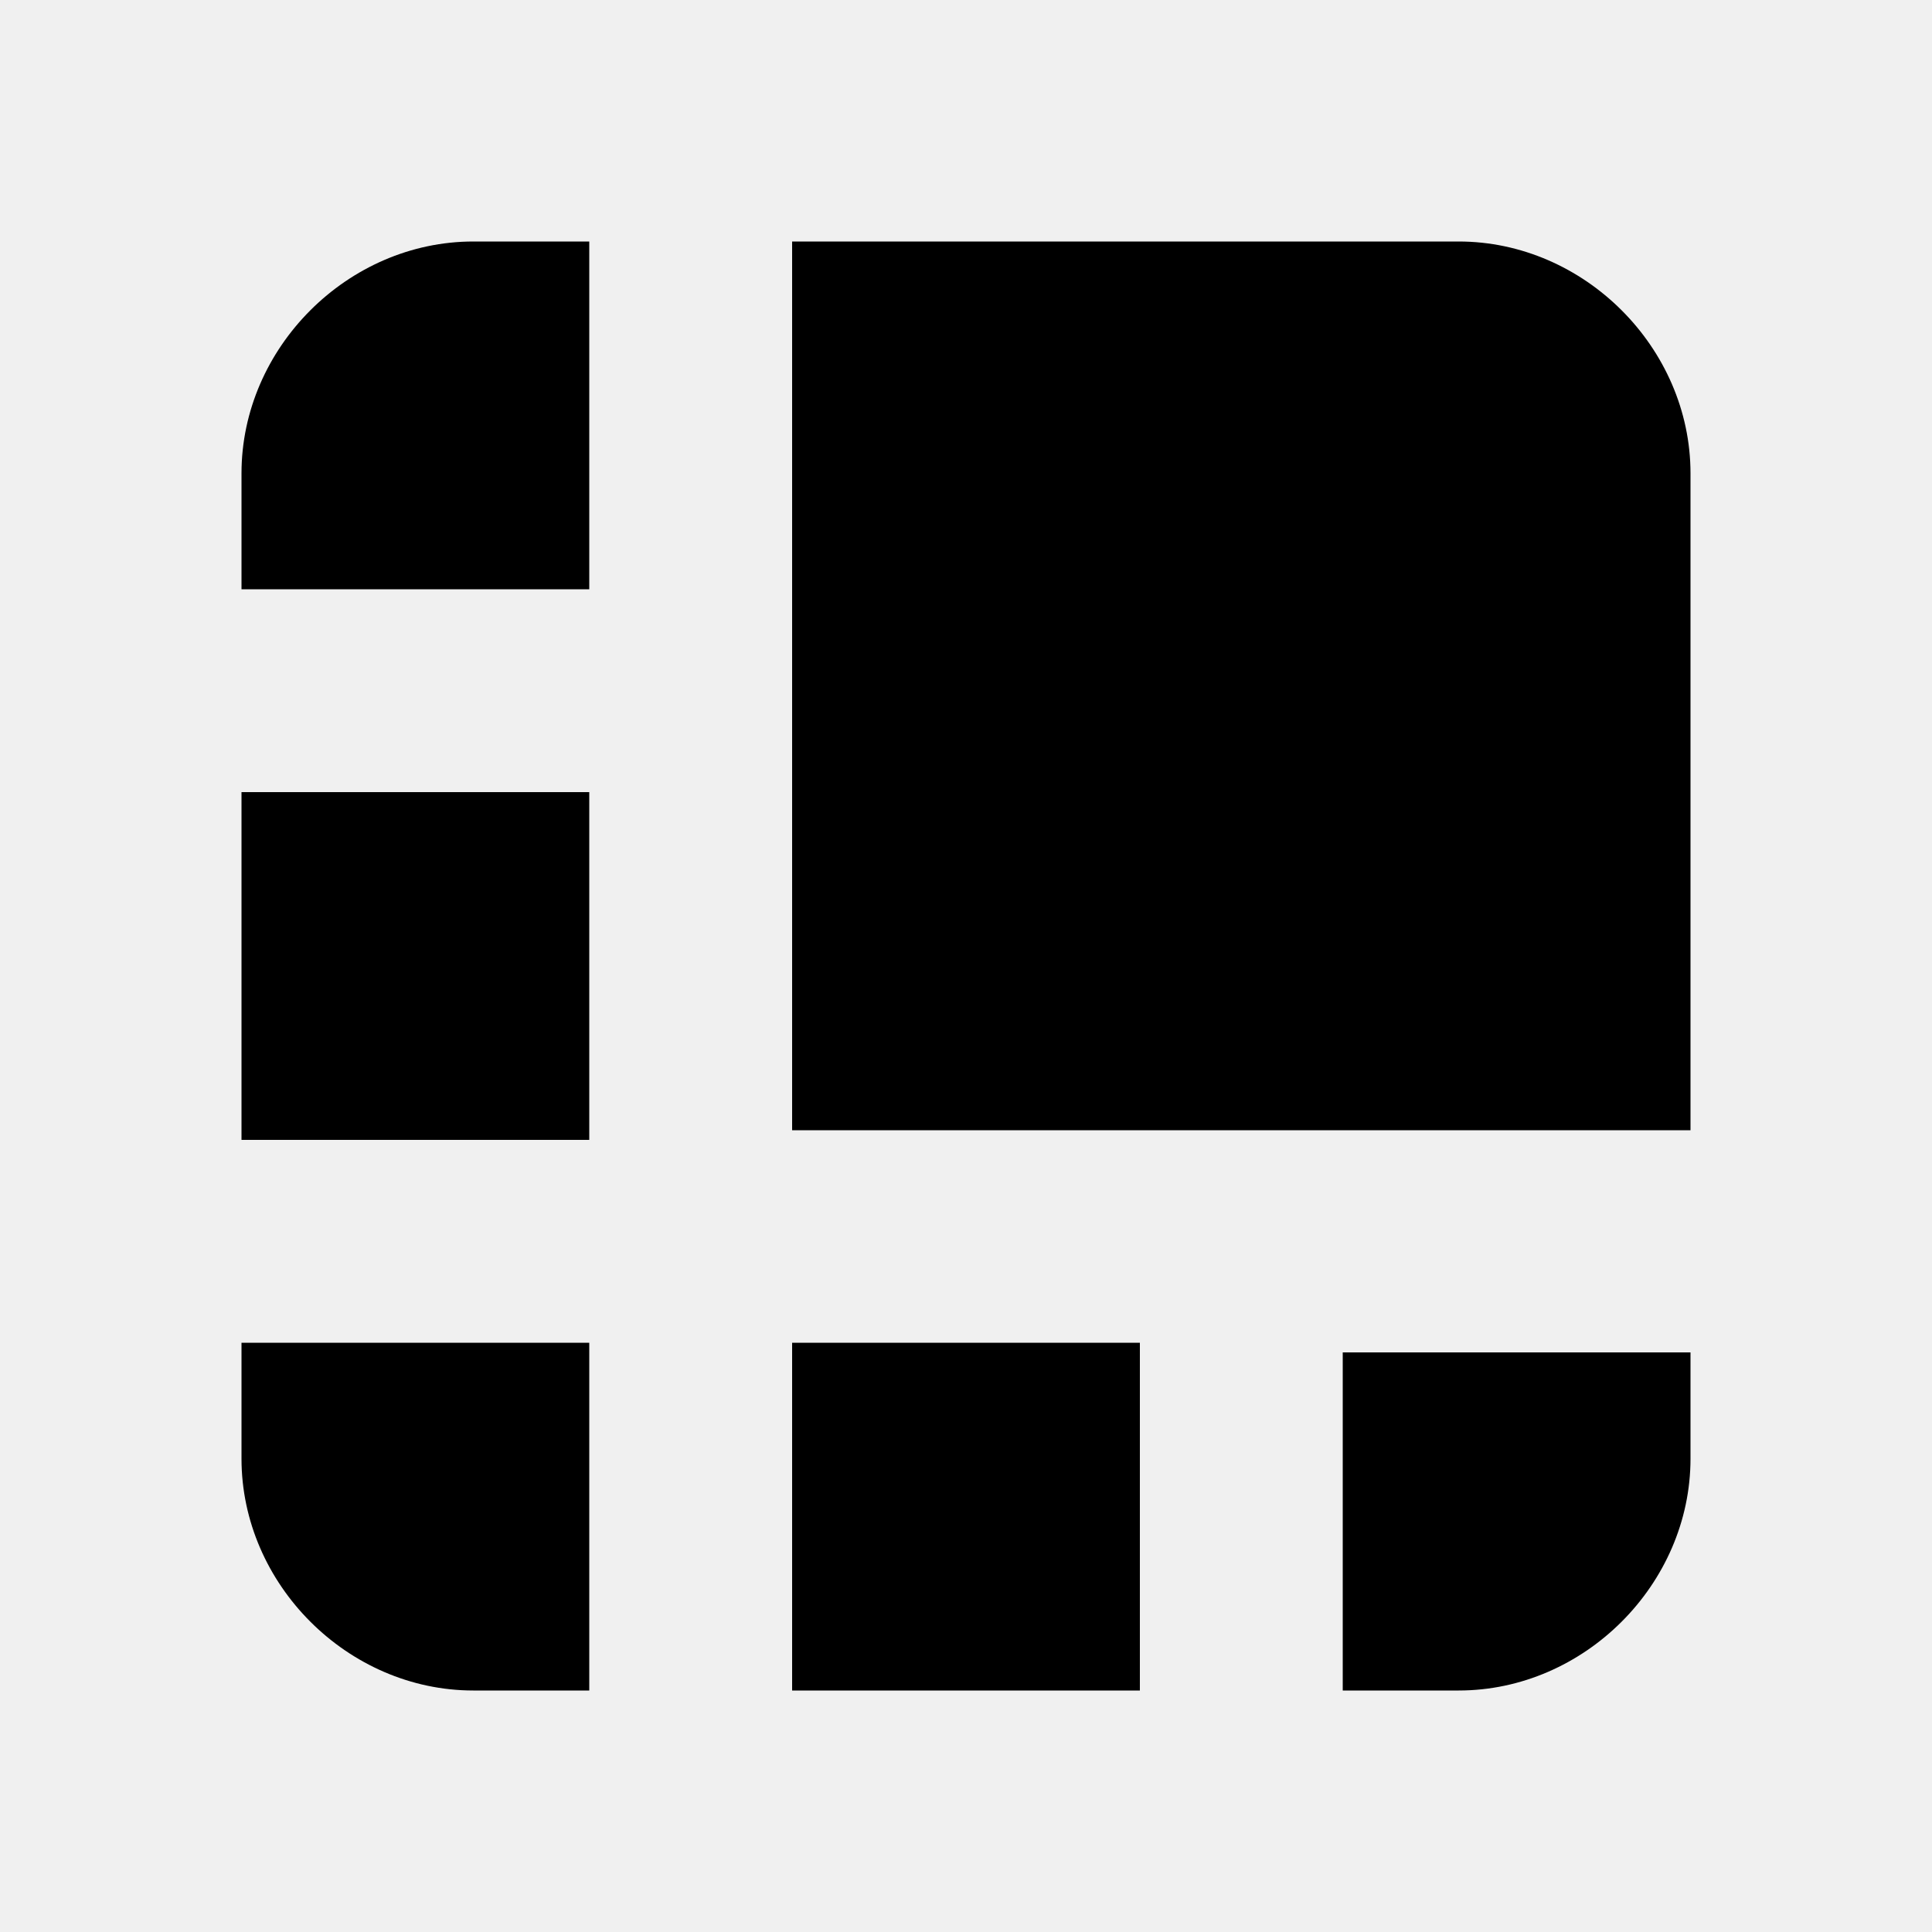
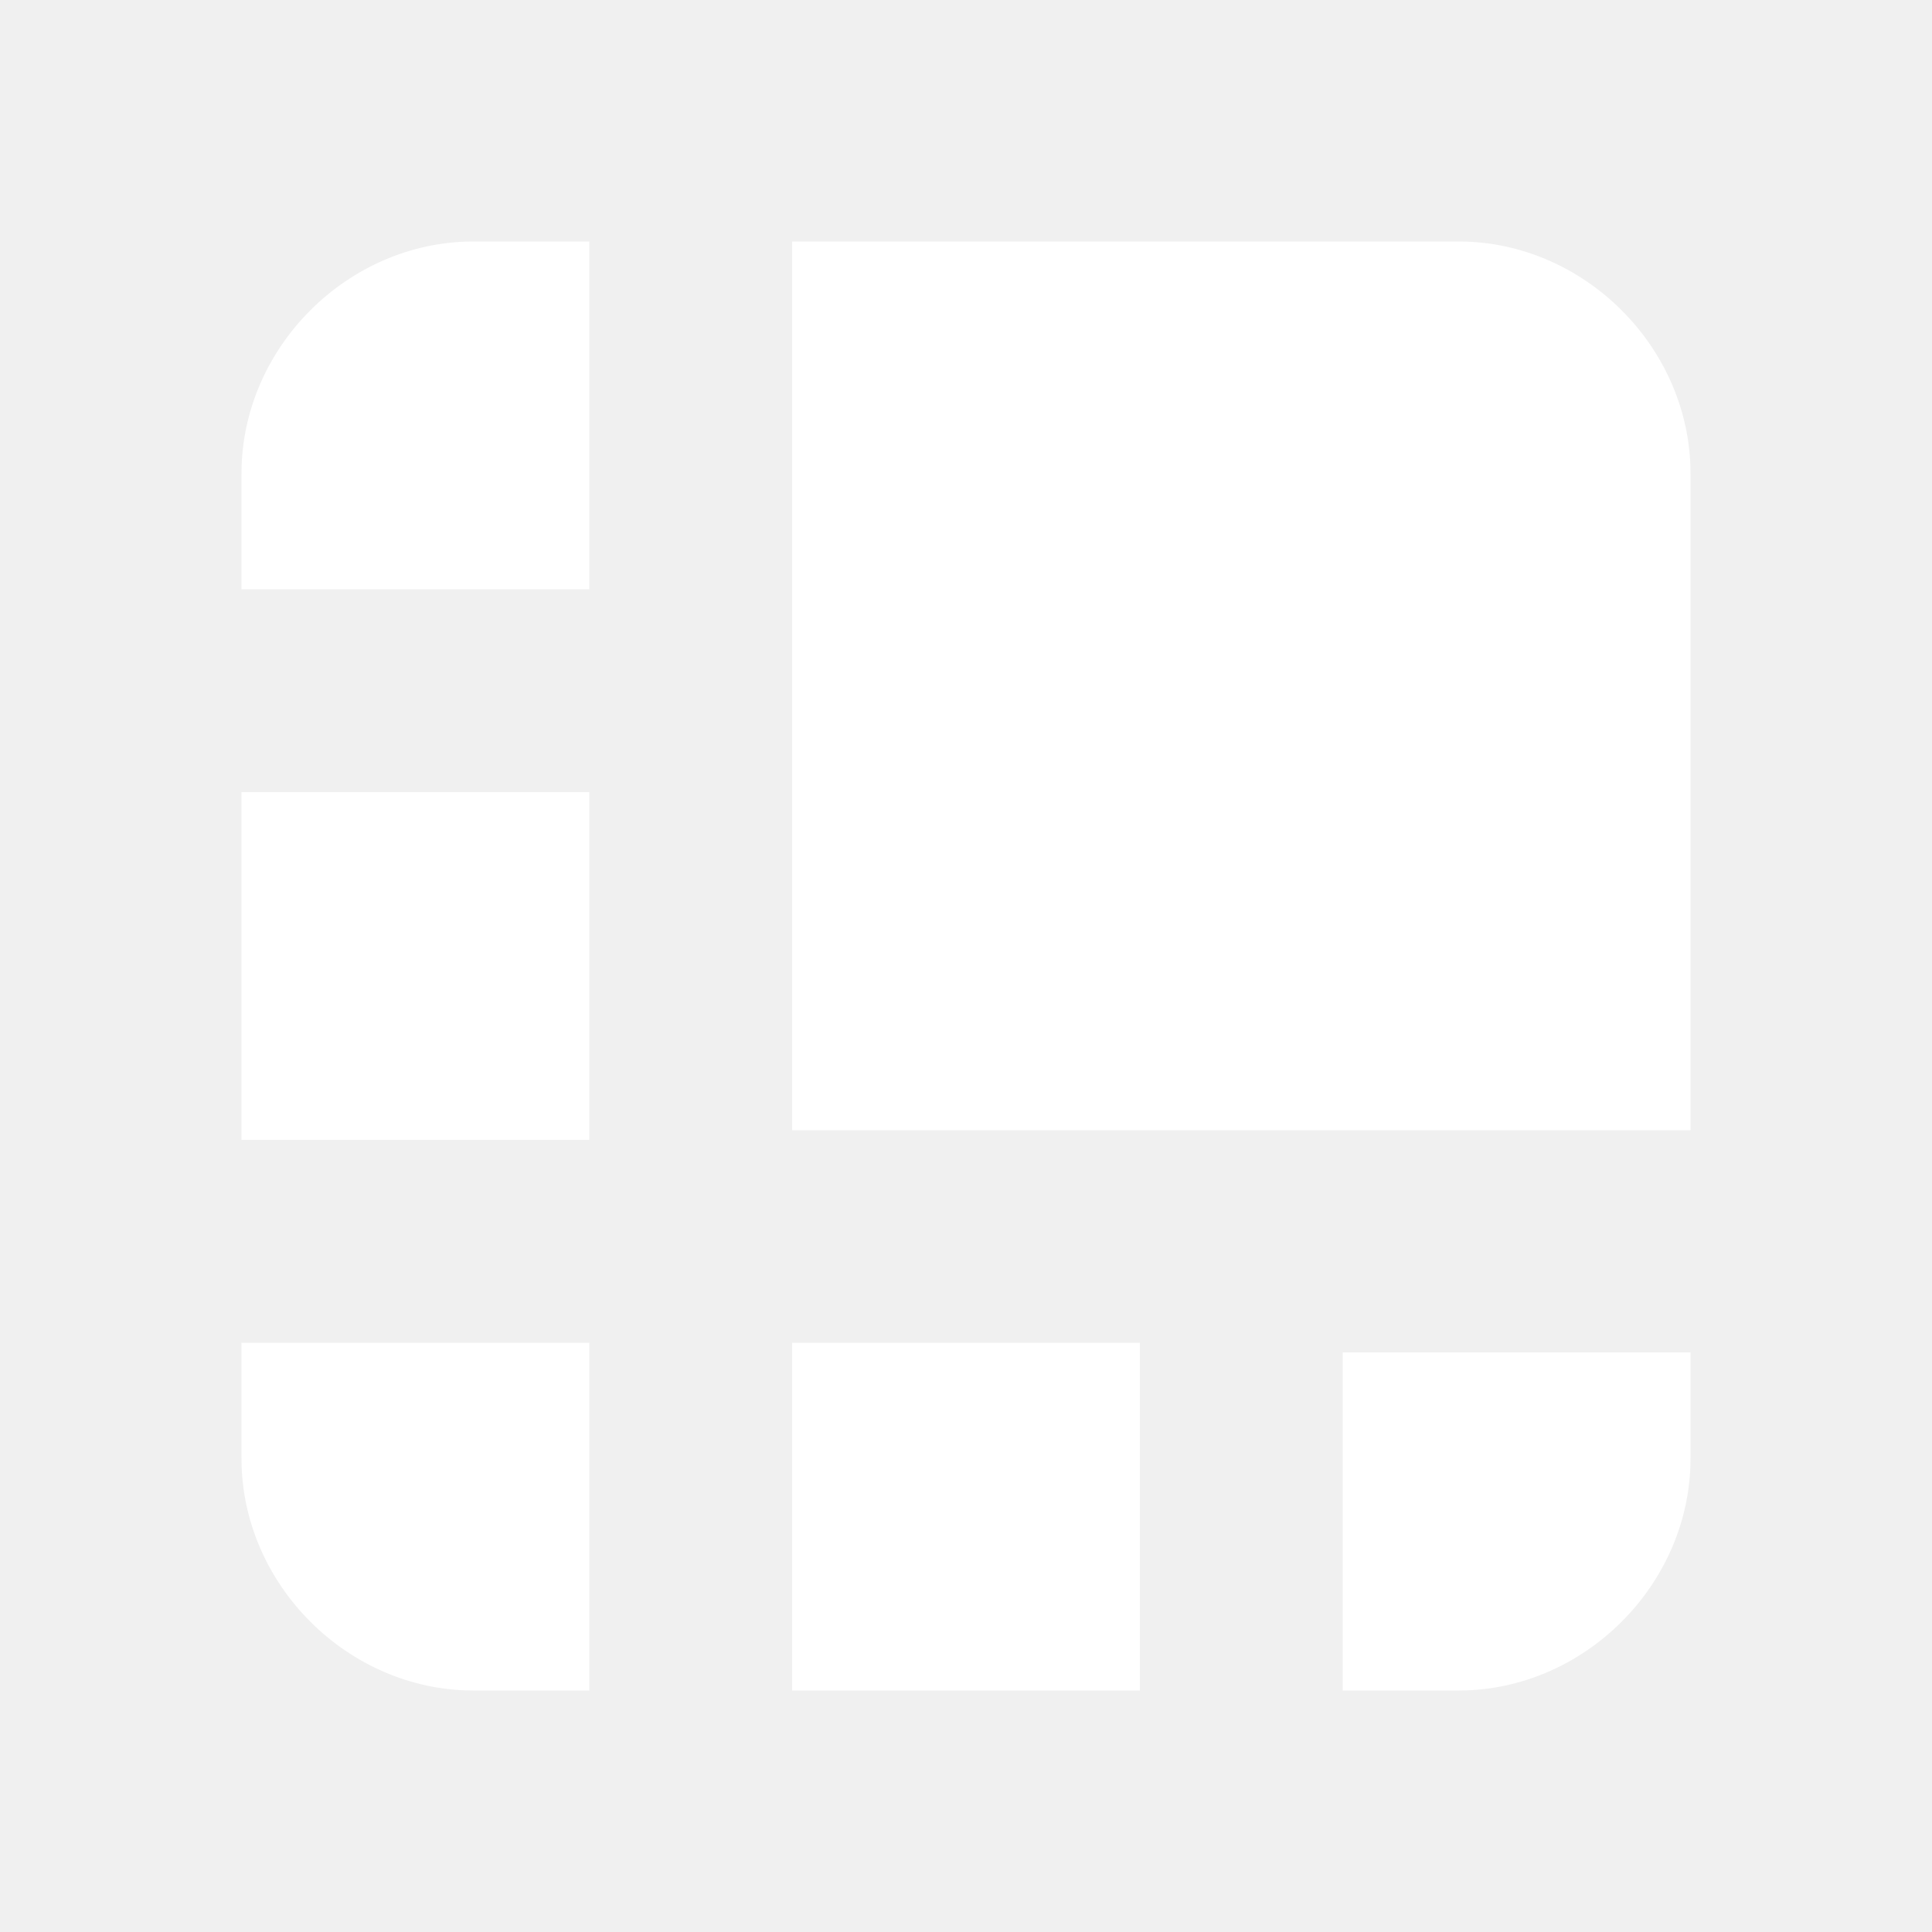
- <svg xmlns="http://www.w3.org/2000/svg" id="Layer_1" x="0" y="0" version="1.1" viewBox="0 0 20 20" xml:space="preserve">
+ <svg xmlns="http://www.w3.org/2000/svg" x="0" y="0" version="1.1" viewBox="0 0 20 20" xml:space="preserve">
  <defs />
  <style>
-     .st0{fill:#000}
+     .st0{fill:#ffffff}
  </style>
  <path id="Shape" d="M15.1 2.5H8.2v9.2h9.3V4.9c0-1.3-1.1-2.4-2.4-2.4z" class="st0" />
  <path d="M6.1 2.5H4.9c-1.3 0-2.4 1.1-2.4 2.4v1.2h3.6V2.5z" class="st0" />
  <path id="Rectangle-path" d="M2.5 8.2h3.6v3.6H2.5z" class="st0" />
  <path d="M13.9 17.5h1.2c1.3 0 2.4-1.1 2.4-2.4V14h-3.6v3.5zM8.2 13.9h3.6v3.6H8.2zM2.5 13.9v1.2c0 1.3 1.1 2.4 2.4 2.4h1.2v-3.6H2.5z" class="st0" />
</svg>
